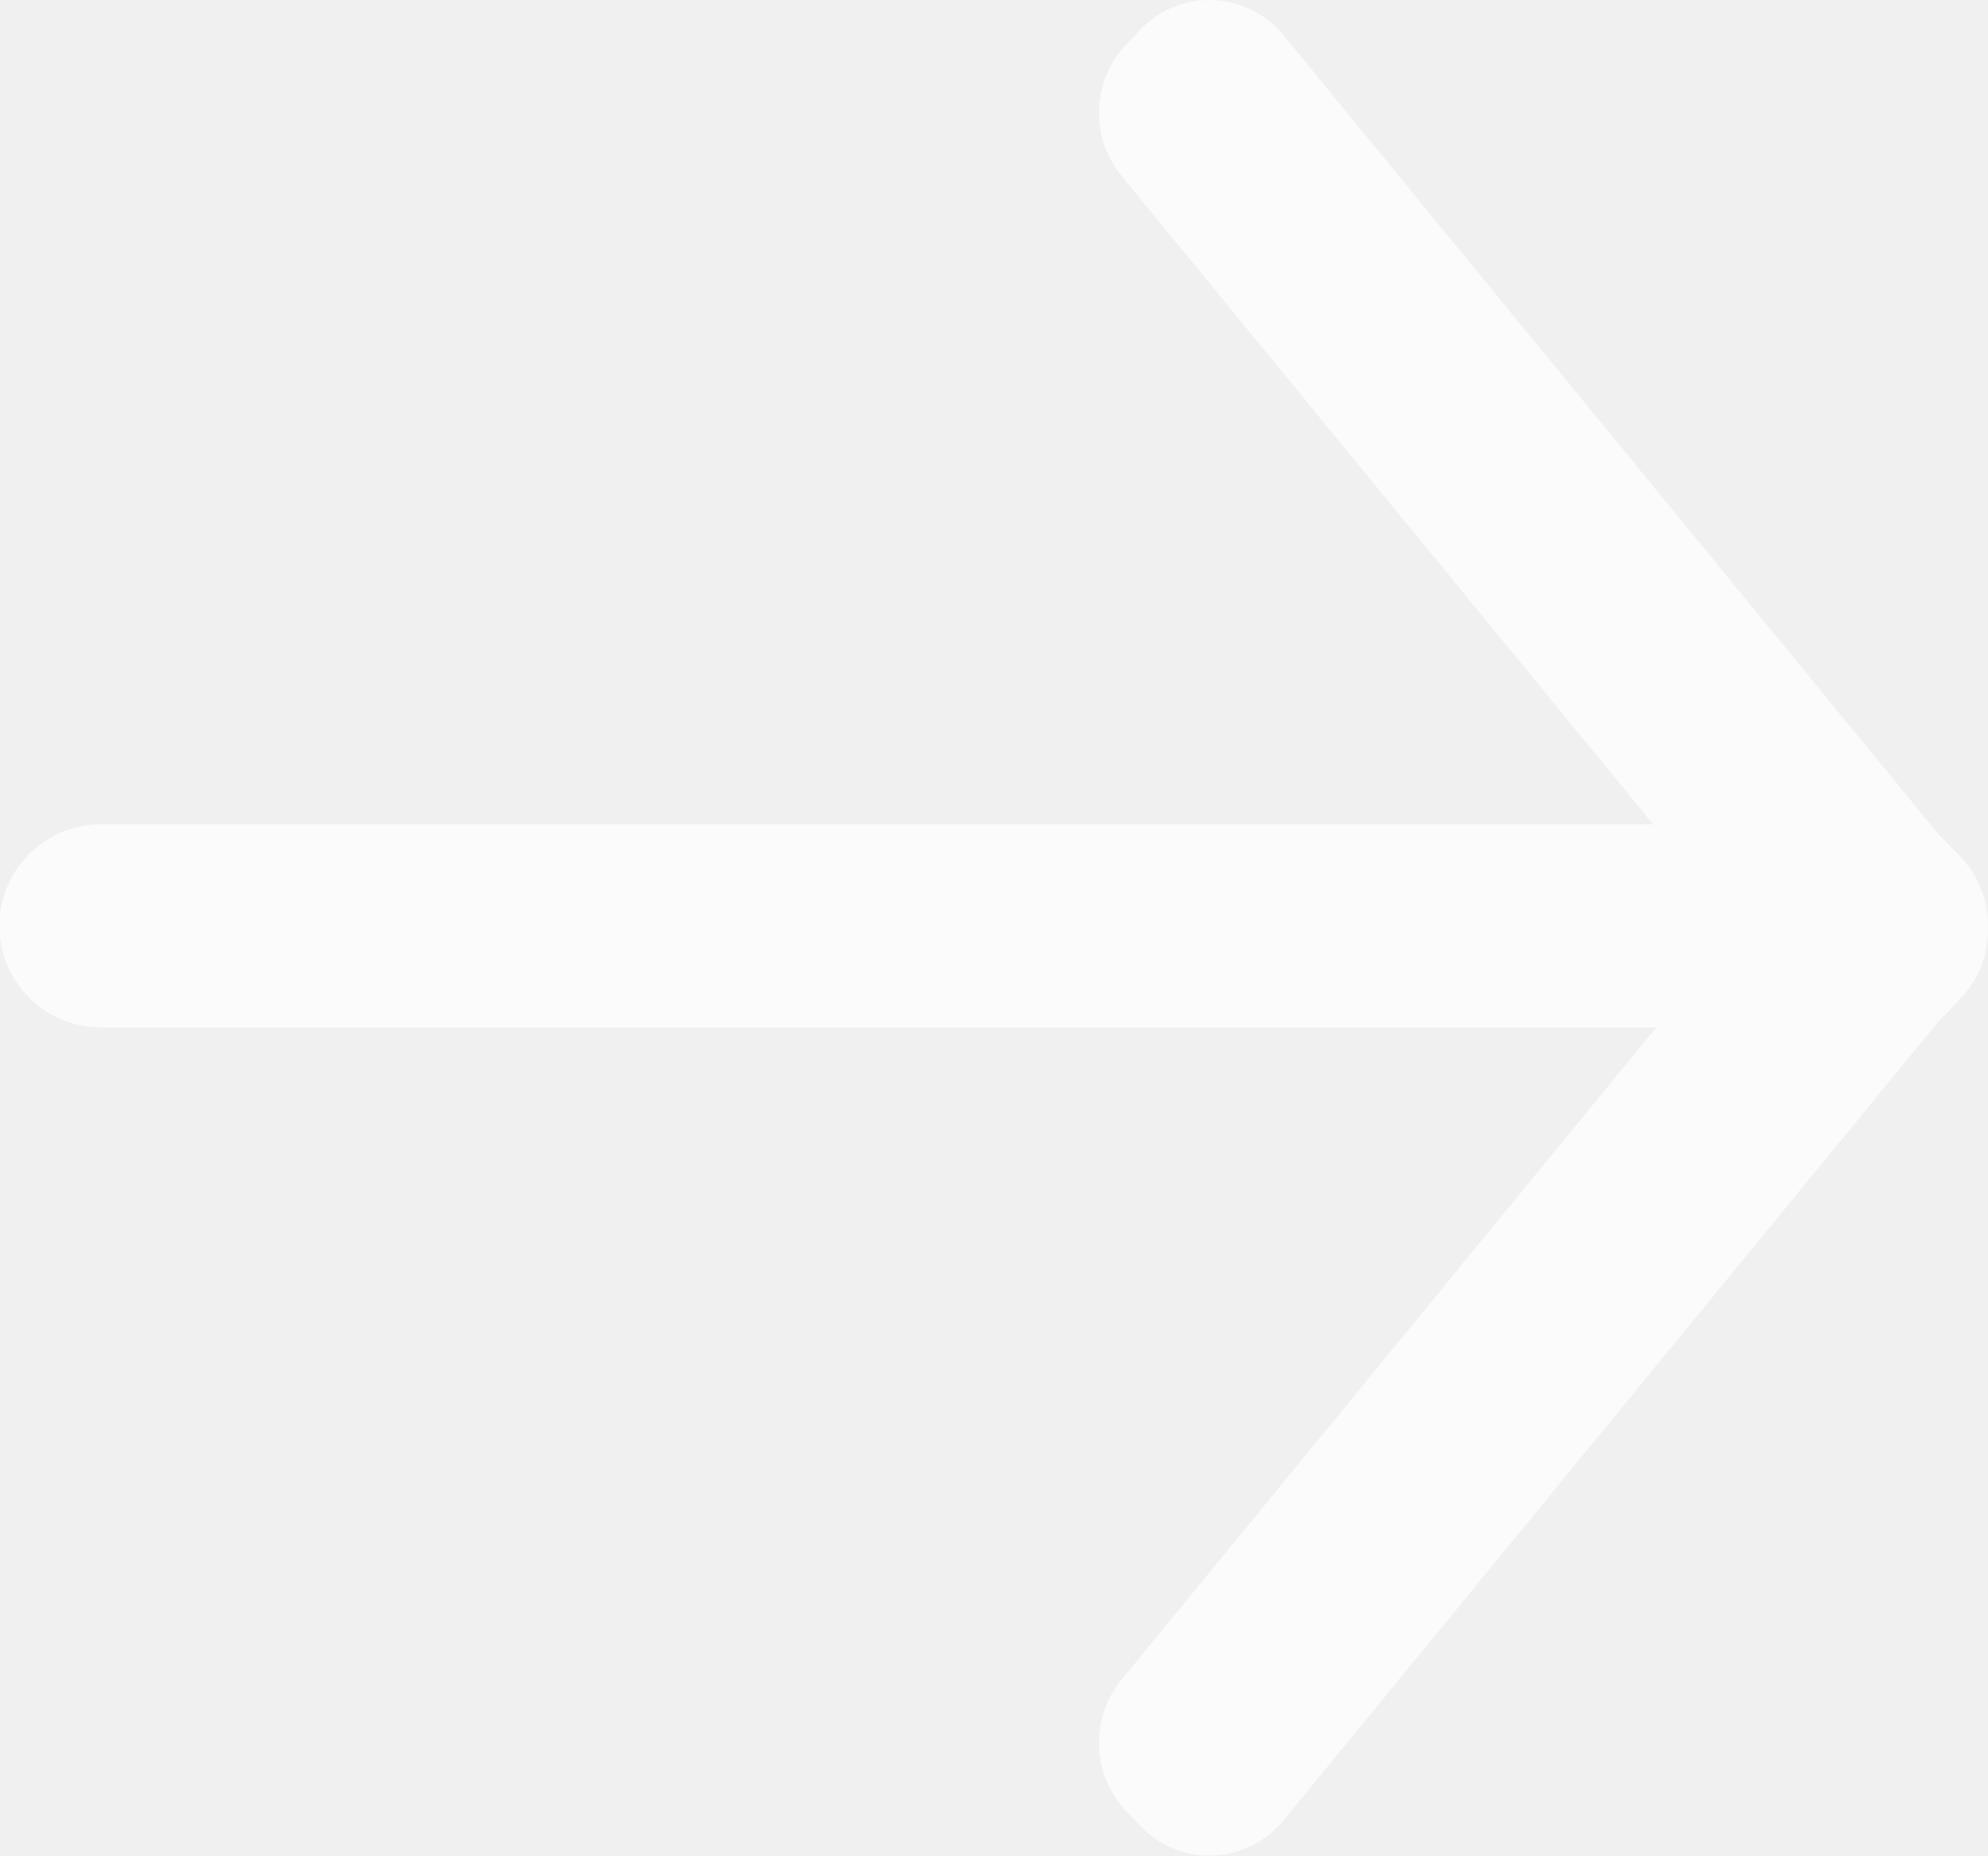
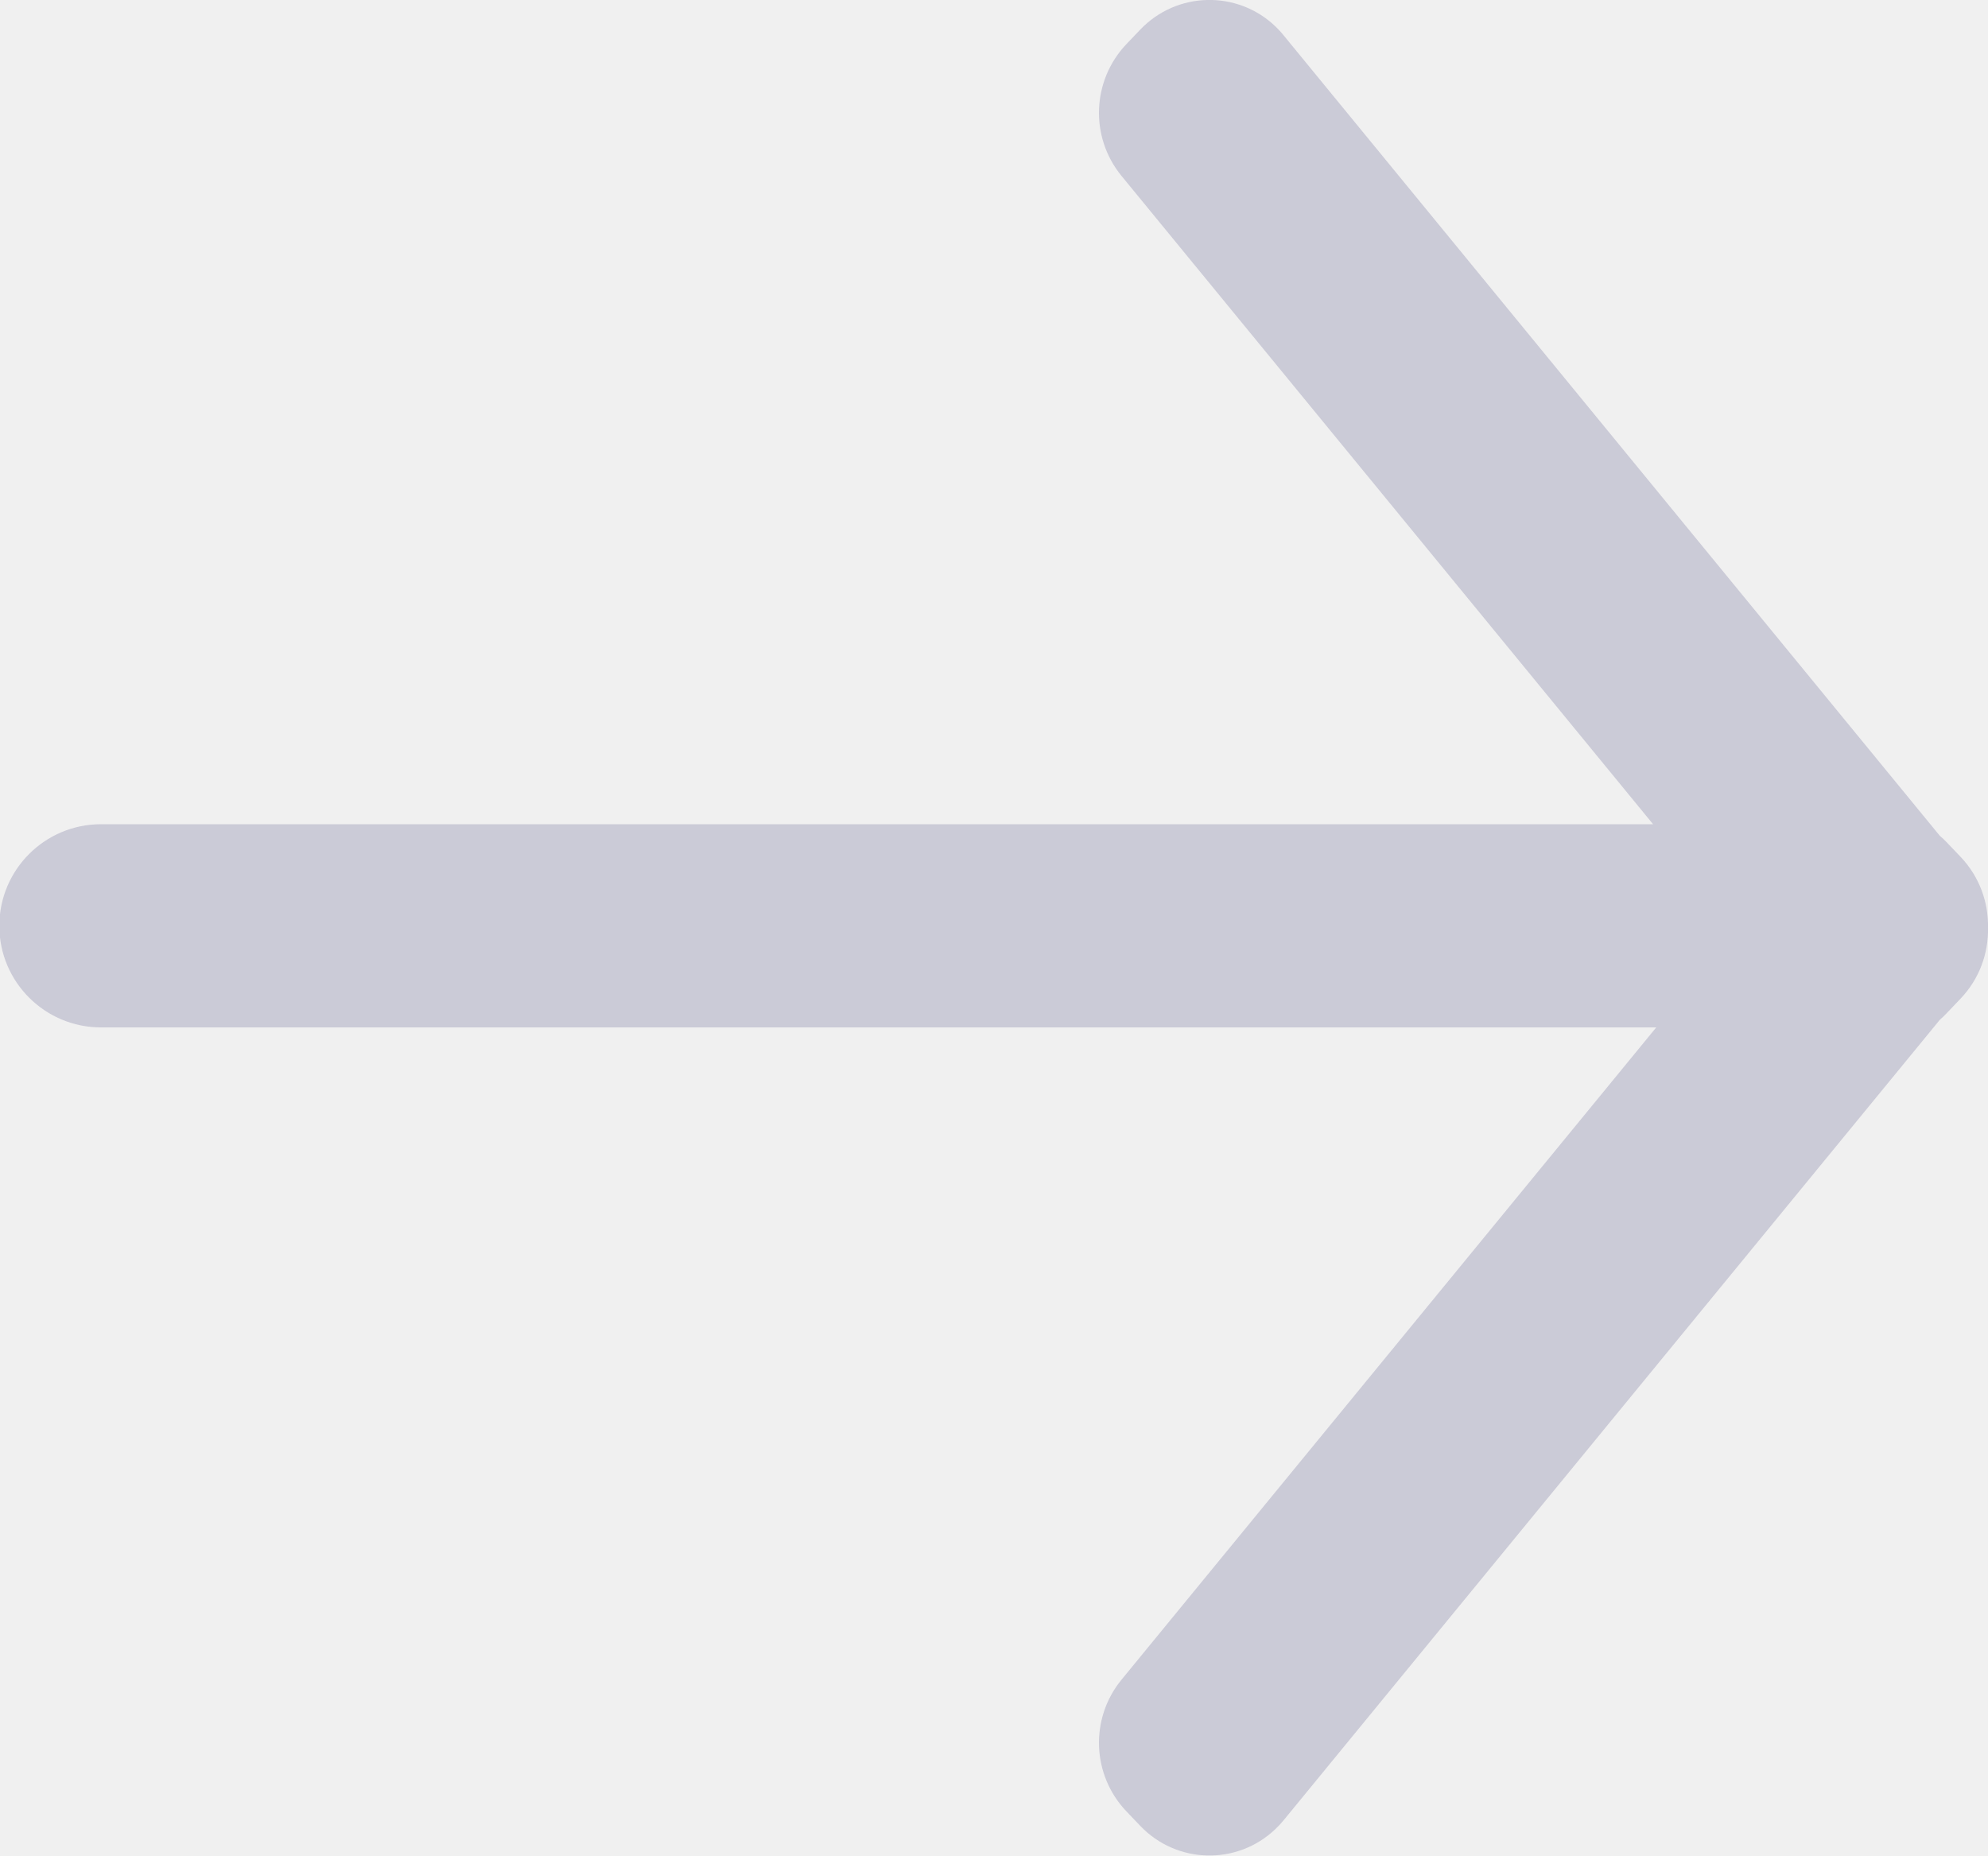
<svg xmlns="http://www.w3.org/2000/svg" width="15px" height="14px" viewBox="0 0 15 14" version="1.1">
  <g id="页面1" stroke="none" stroke-width="1" fill="none" fill-rule="evenodd" opacity="0.7">
-     <g id="browseing" transform="translate(-116, -11)" fill="#FFFFFF">
+     <g id="browseing" transform="translate(-116, -11)" fill="#BBBACC">
      <g id="back" transform="translate(123.5, 18) scale(-1, 1) translate(-123.5, -18) translate(116, 11)">
        <path d="M2.503,7.752 L6.538,12.674 C6.778,12.967 6.762,13.393 6.501,13.667 L6.396,13.777 C6.121,14.065 5.665,14.076 5.377,13.801 C5.356,13.781 5.335,13.759 5.317,13.737 L0.363,7.694 C0.345,7.679 0.328,7.662 0.312,7.645 L0.207,7.535 C0.065,7.386 -0.004,7.193 0,7 C-0.004,6.808 0.065,6.614 0.207,6.465 L0.312,6.355 C0.328,6.338 0.345,6.322 0.363,6.307 L5.317,0.264 C5.335,0.241 5.356,0.22 5.377,0.199 C5.665,-0.076 6.121,-0.065 6.396,0.223 L6.501,0.333 C6.762,0.608 6.778,1.034 6.538,1.327 L2.527,6.219 L14.238,6.219 C14.661,6.219 15.005,6.562 15.005,6.986 C15.005,7.409 14.661,7.752 14.238,7.752 L2.503,7.752 Z" id="形状结合" />
      </g>
    </g>
  </g>
</svg>
